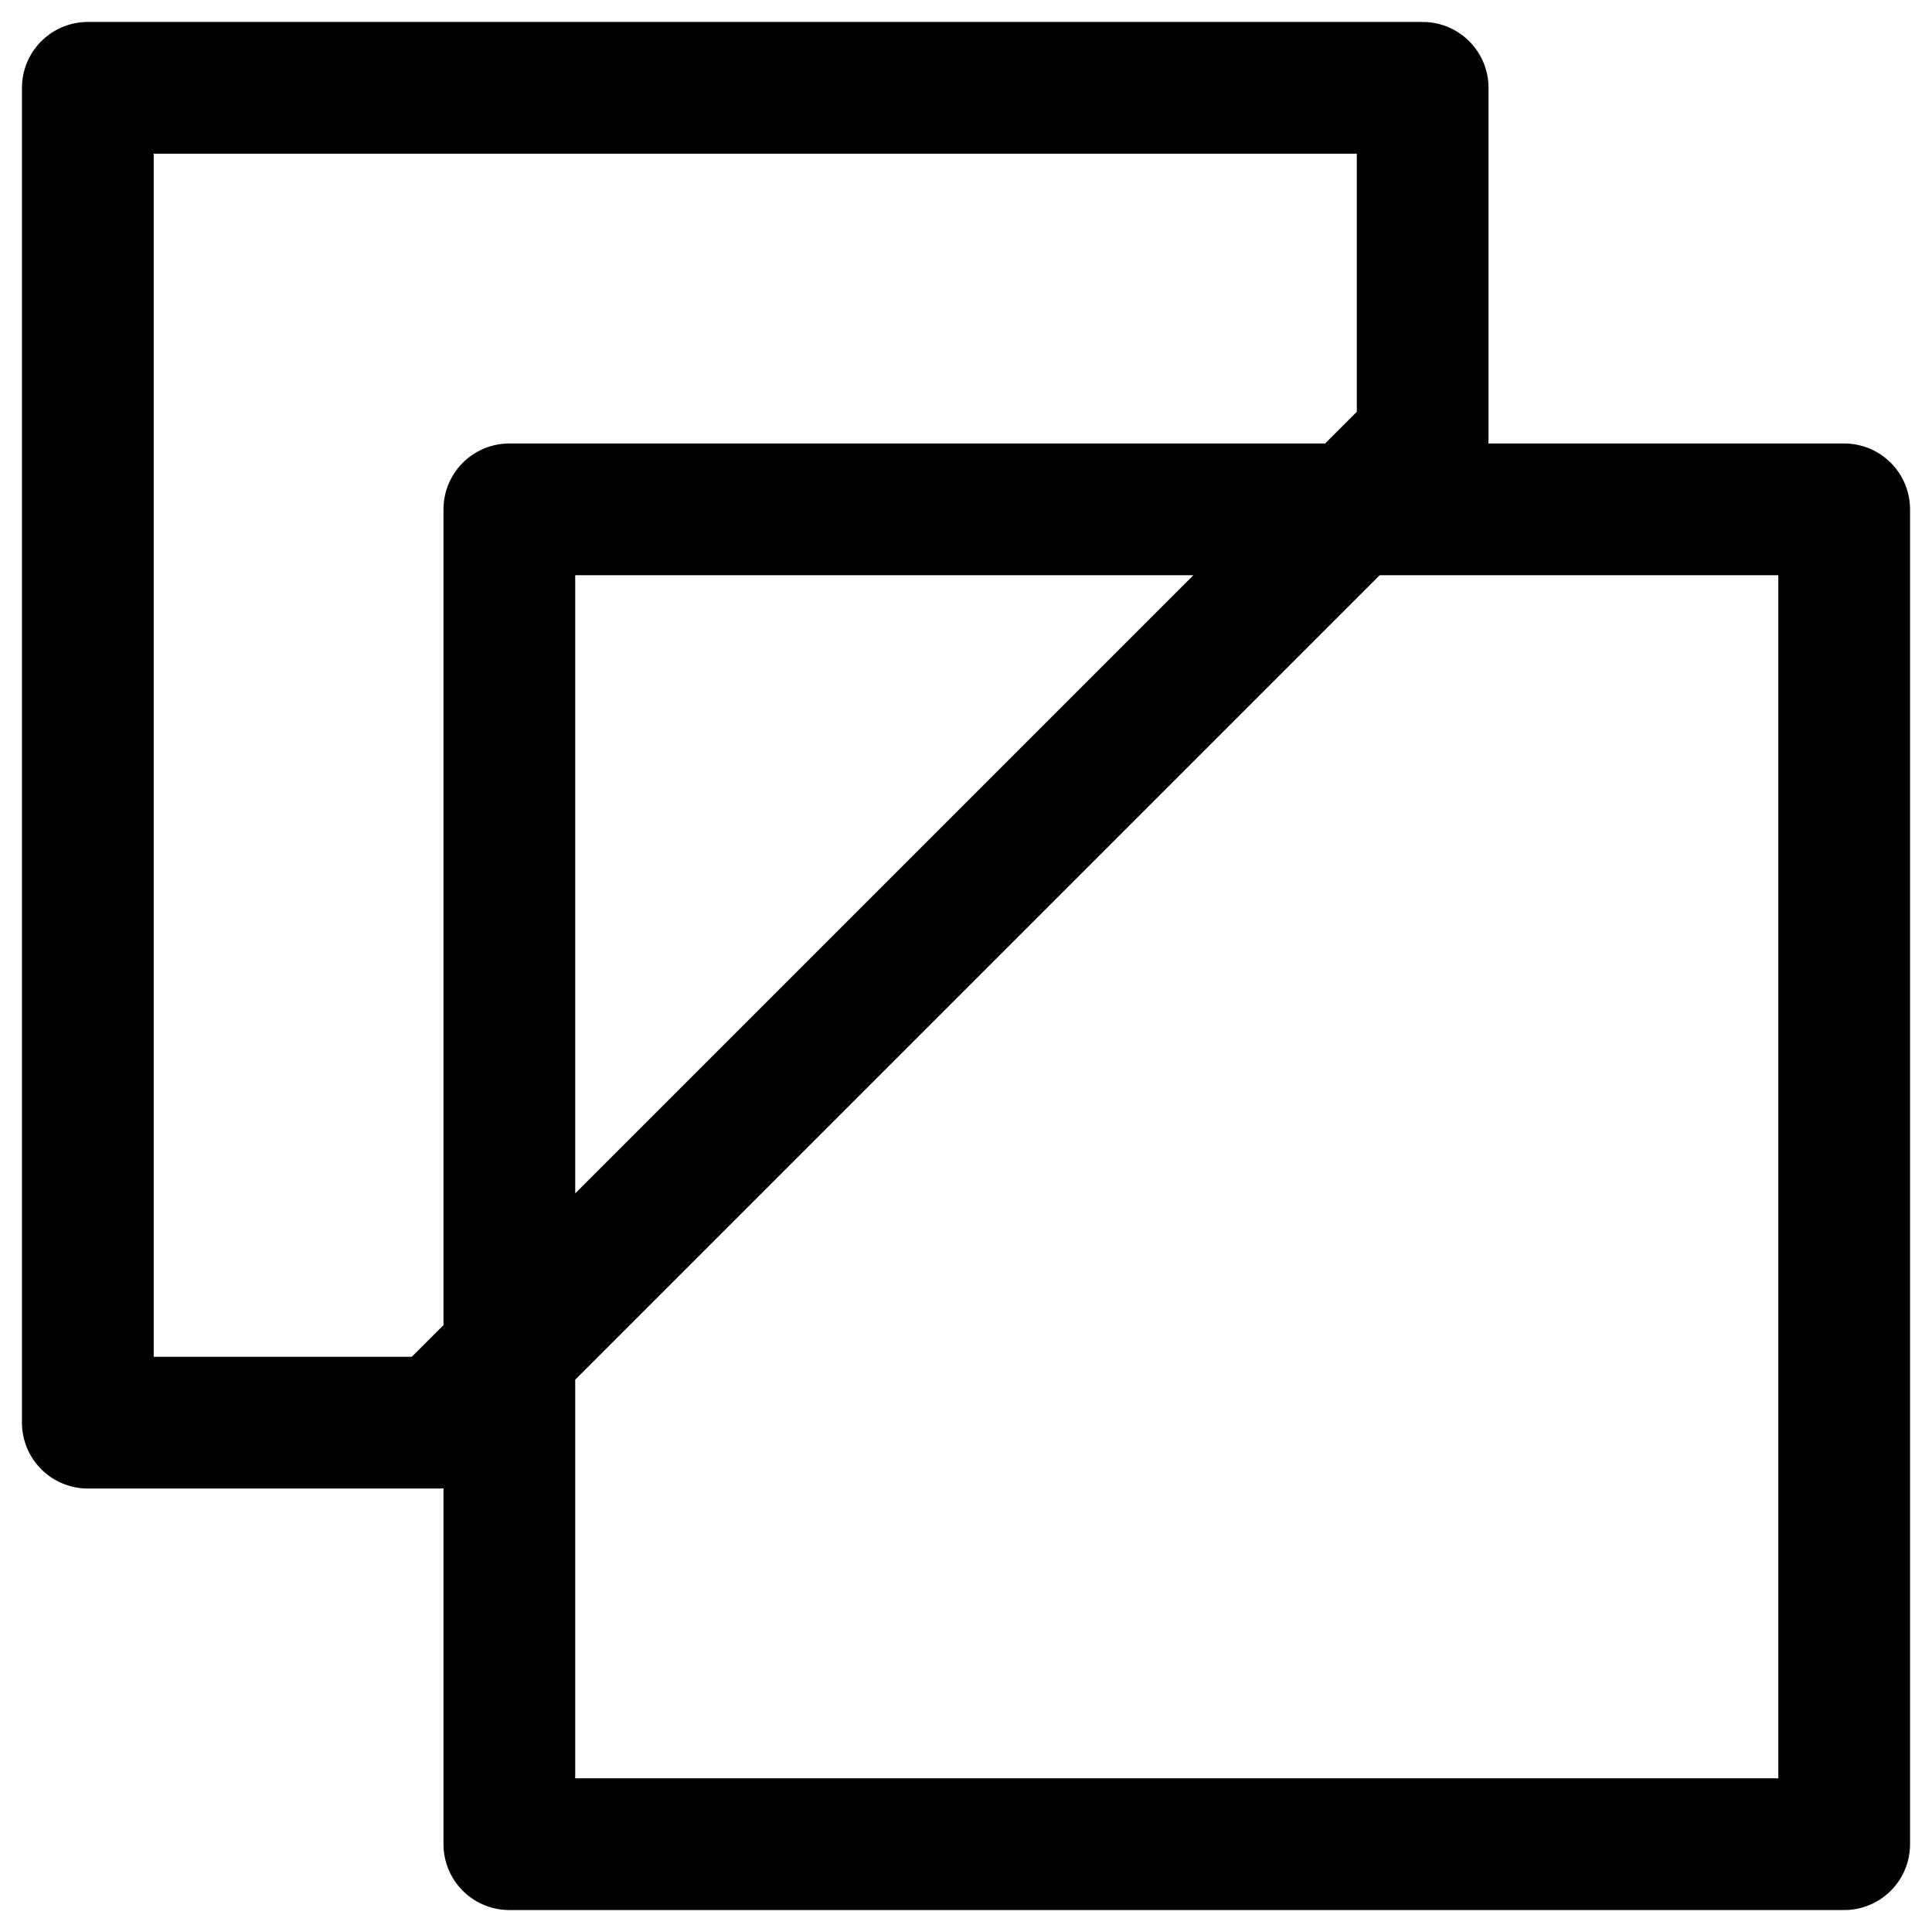
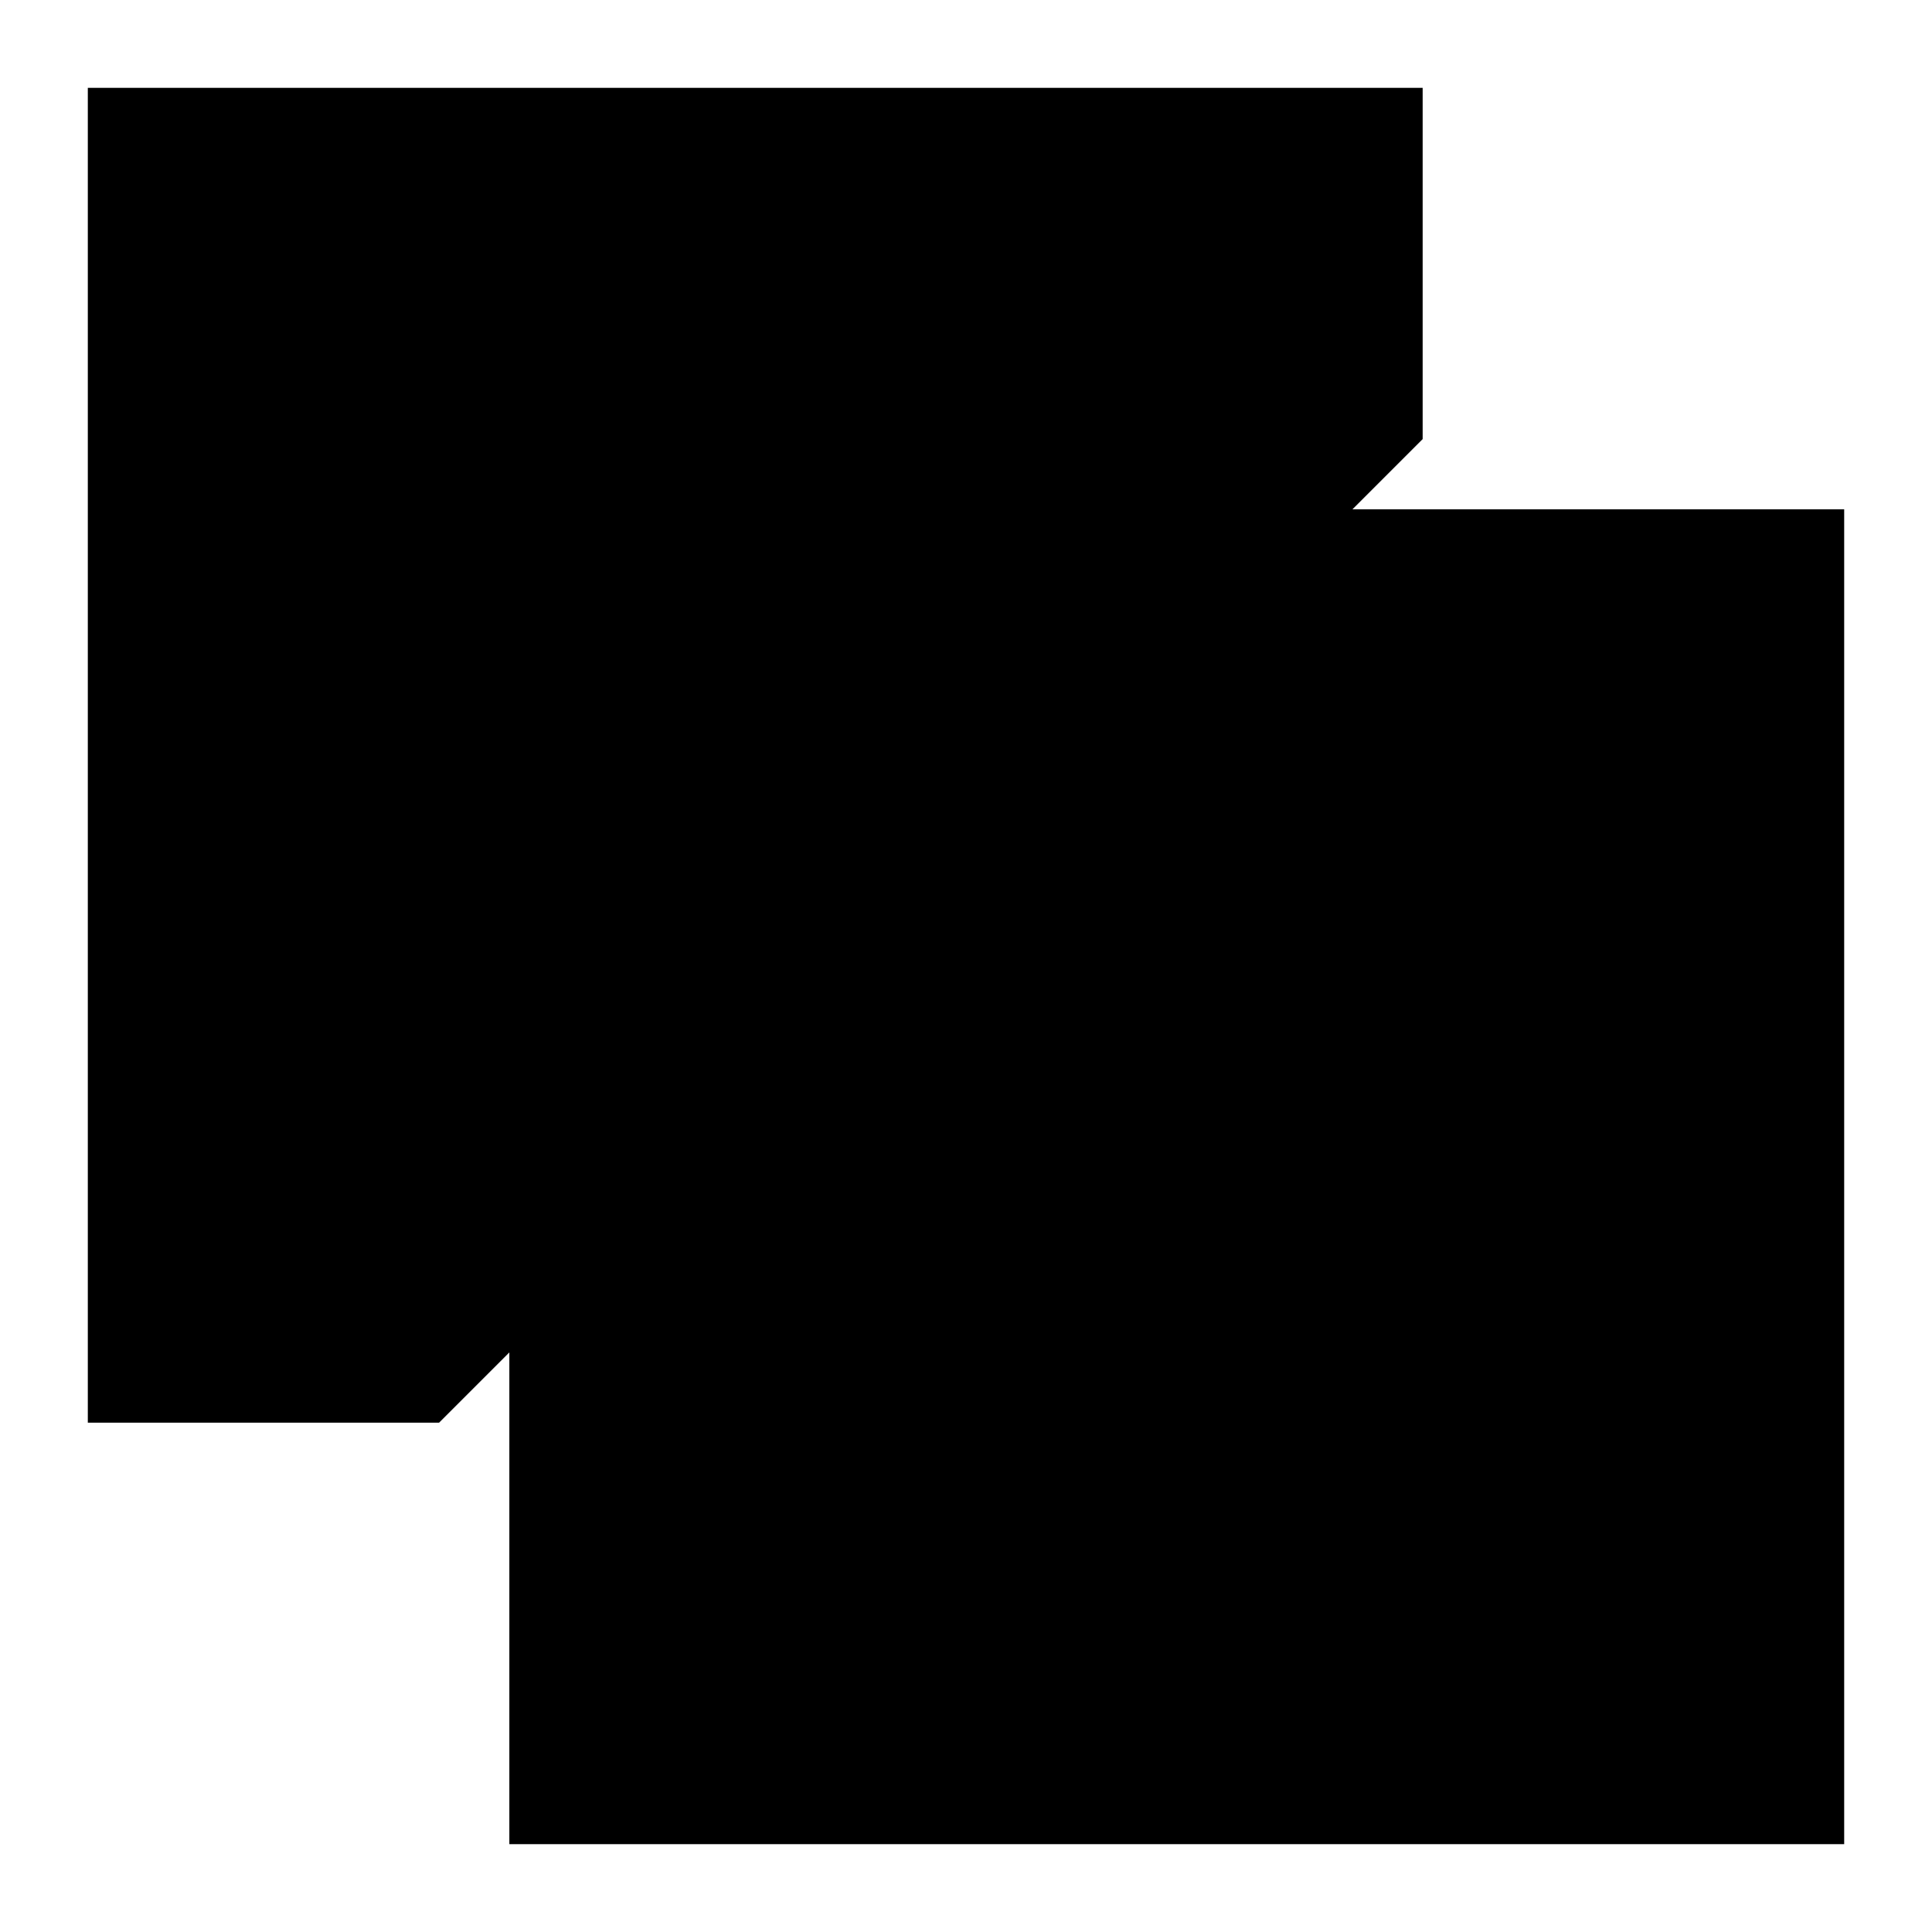
- <svg xmlns="http://www.w3.org/2000/svg" width="22" height="22" viewBox="0 0 22 22" fill="none">
-   <path d="M16.2 5V1H1V16.2H5L16.2 5ZM5.8 5.8V21H21V5.8H5.8Z" stroke="black" stroke-width="1.5" stroke-linecap="round" stroke-linejoin="round" />
+ <svg xmlns="http://www.w3.org/2000/svg" width="22" height="22" viewBox="0 0 22 22">
+   <path d="M16.2 5V1H1V16.2H5L16.2 5ZM5.8 5.8V21H21V5.8H5.8Z" stroke-width="1.5" stroke-linecap="round" stroke-linejoin="round" />
</svg>
